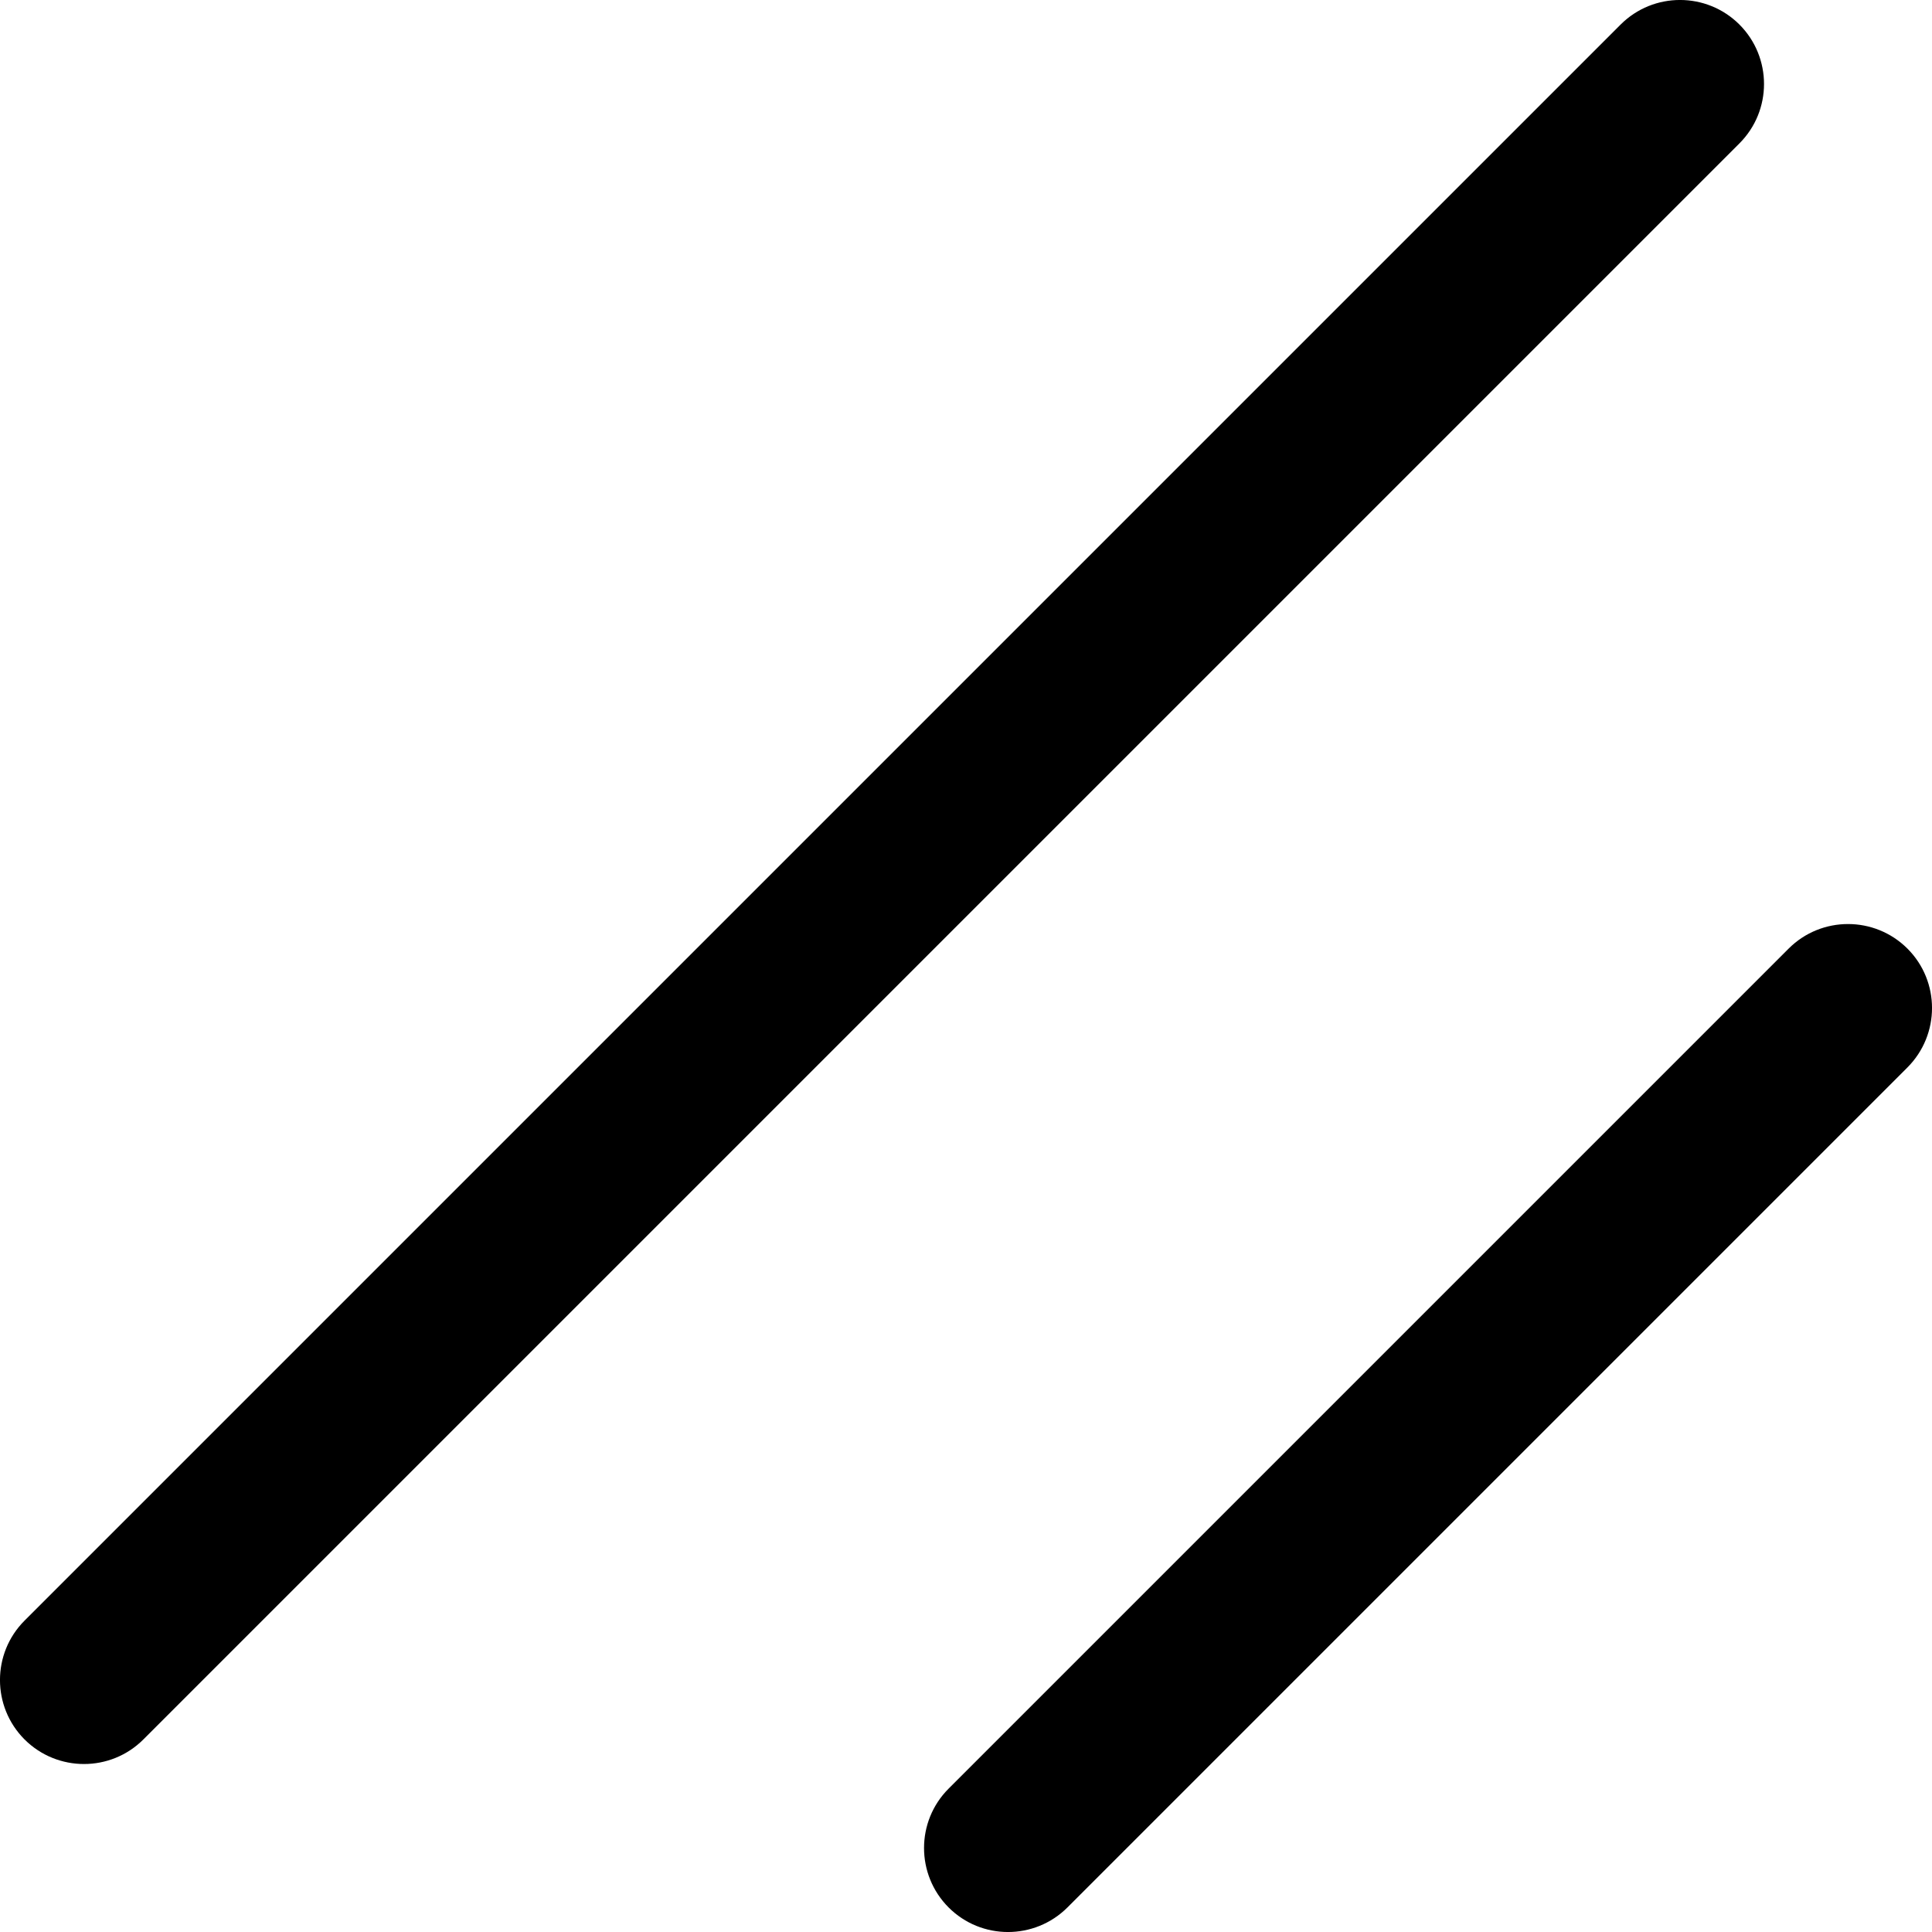
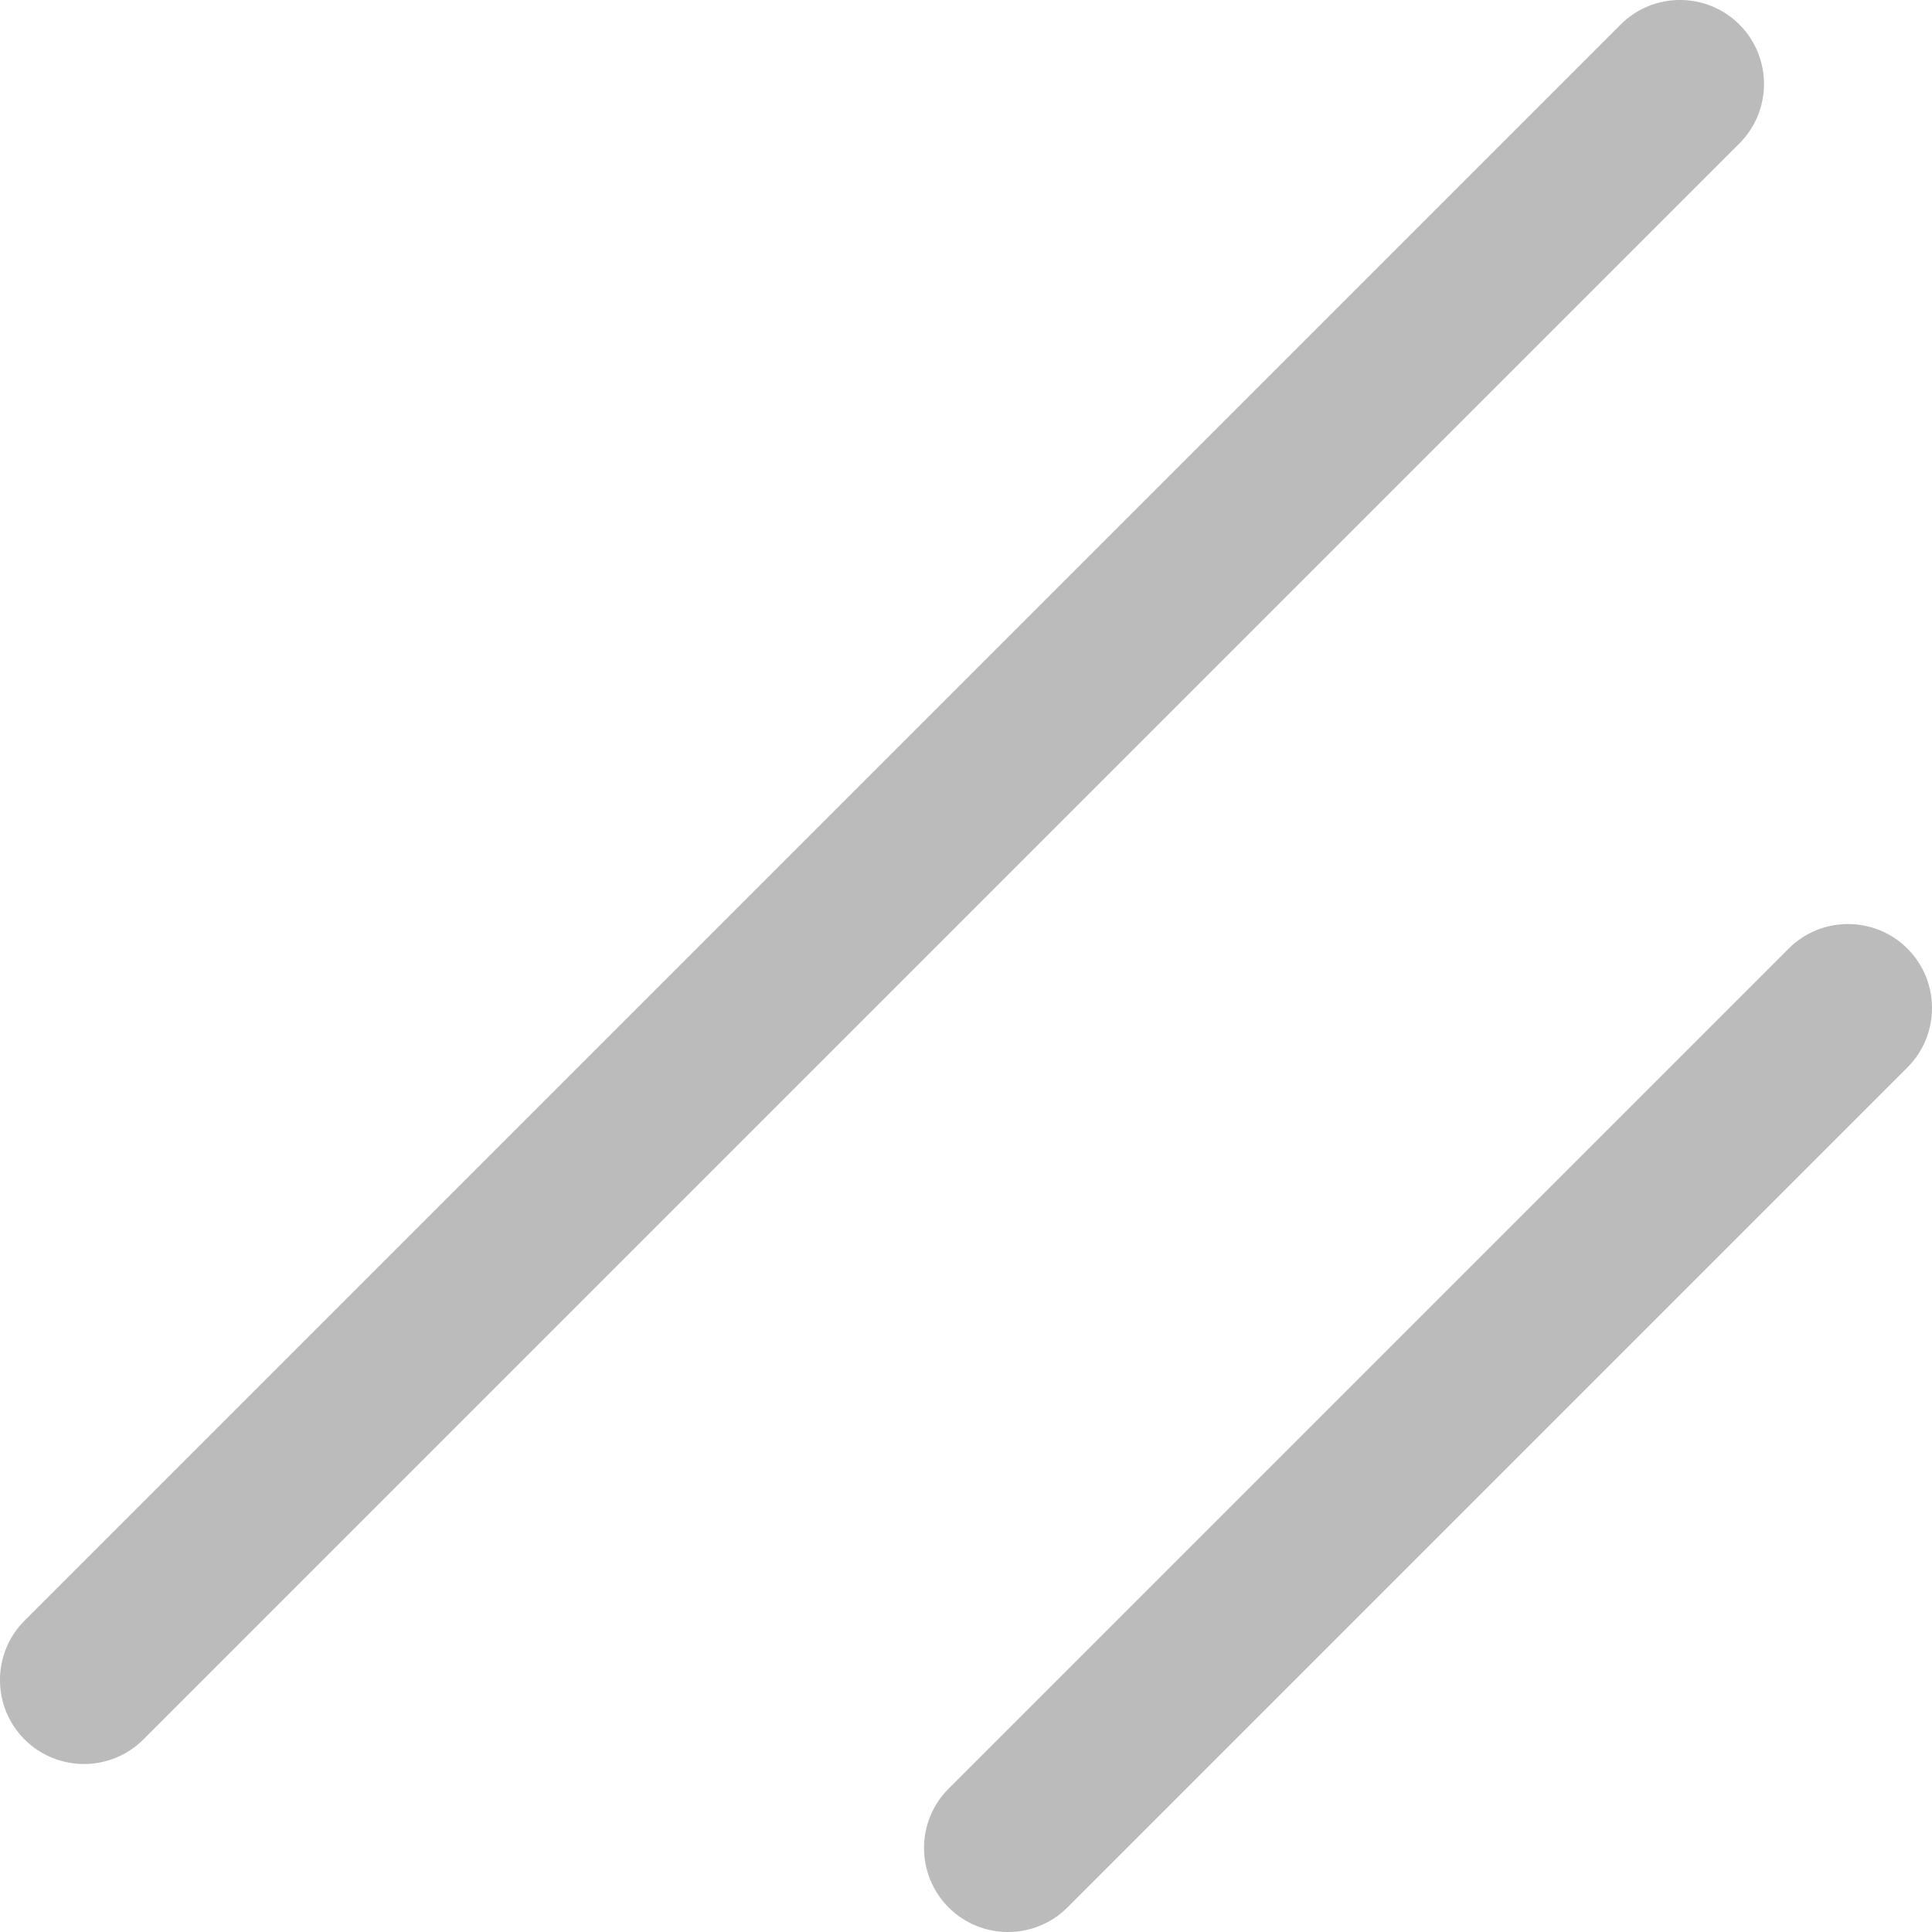
- <svg xmlns="http://www.w3.org/2000/svg" fill="#000000" role="img" viewBox="0 0 24 24">
+ <svg xmlns="http://www.w3.org/2000/svg" fill="#bbb" role="img" viewBox="0 0 24 24">
  <path d="M22.219 11.784 11.784 22.219c-.407.407-.407 1.068 0 1.476.407.407 1.068.407 1.476 0L23.695 13.26c.407-.408.407-1.069 0-1.476-.408-.407-1.069-.407-1.476 0ZM20.132.305.305 20.132c-.407.407-.407 1.068 0 1.476.408.407 1.069.407 1.476 0L21.608 1.781c.407-.407.407-1.068 0-1.476-.408-.407-1.069-.407-1.476 0Z" />
</svg>
